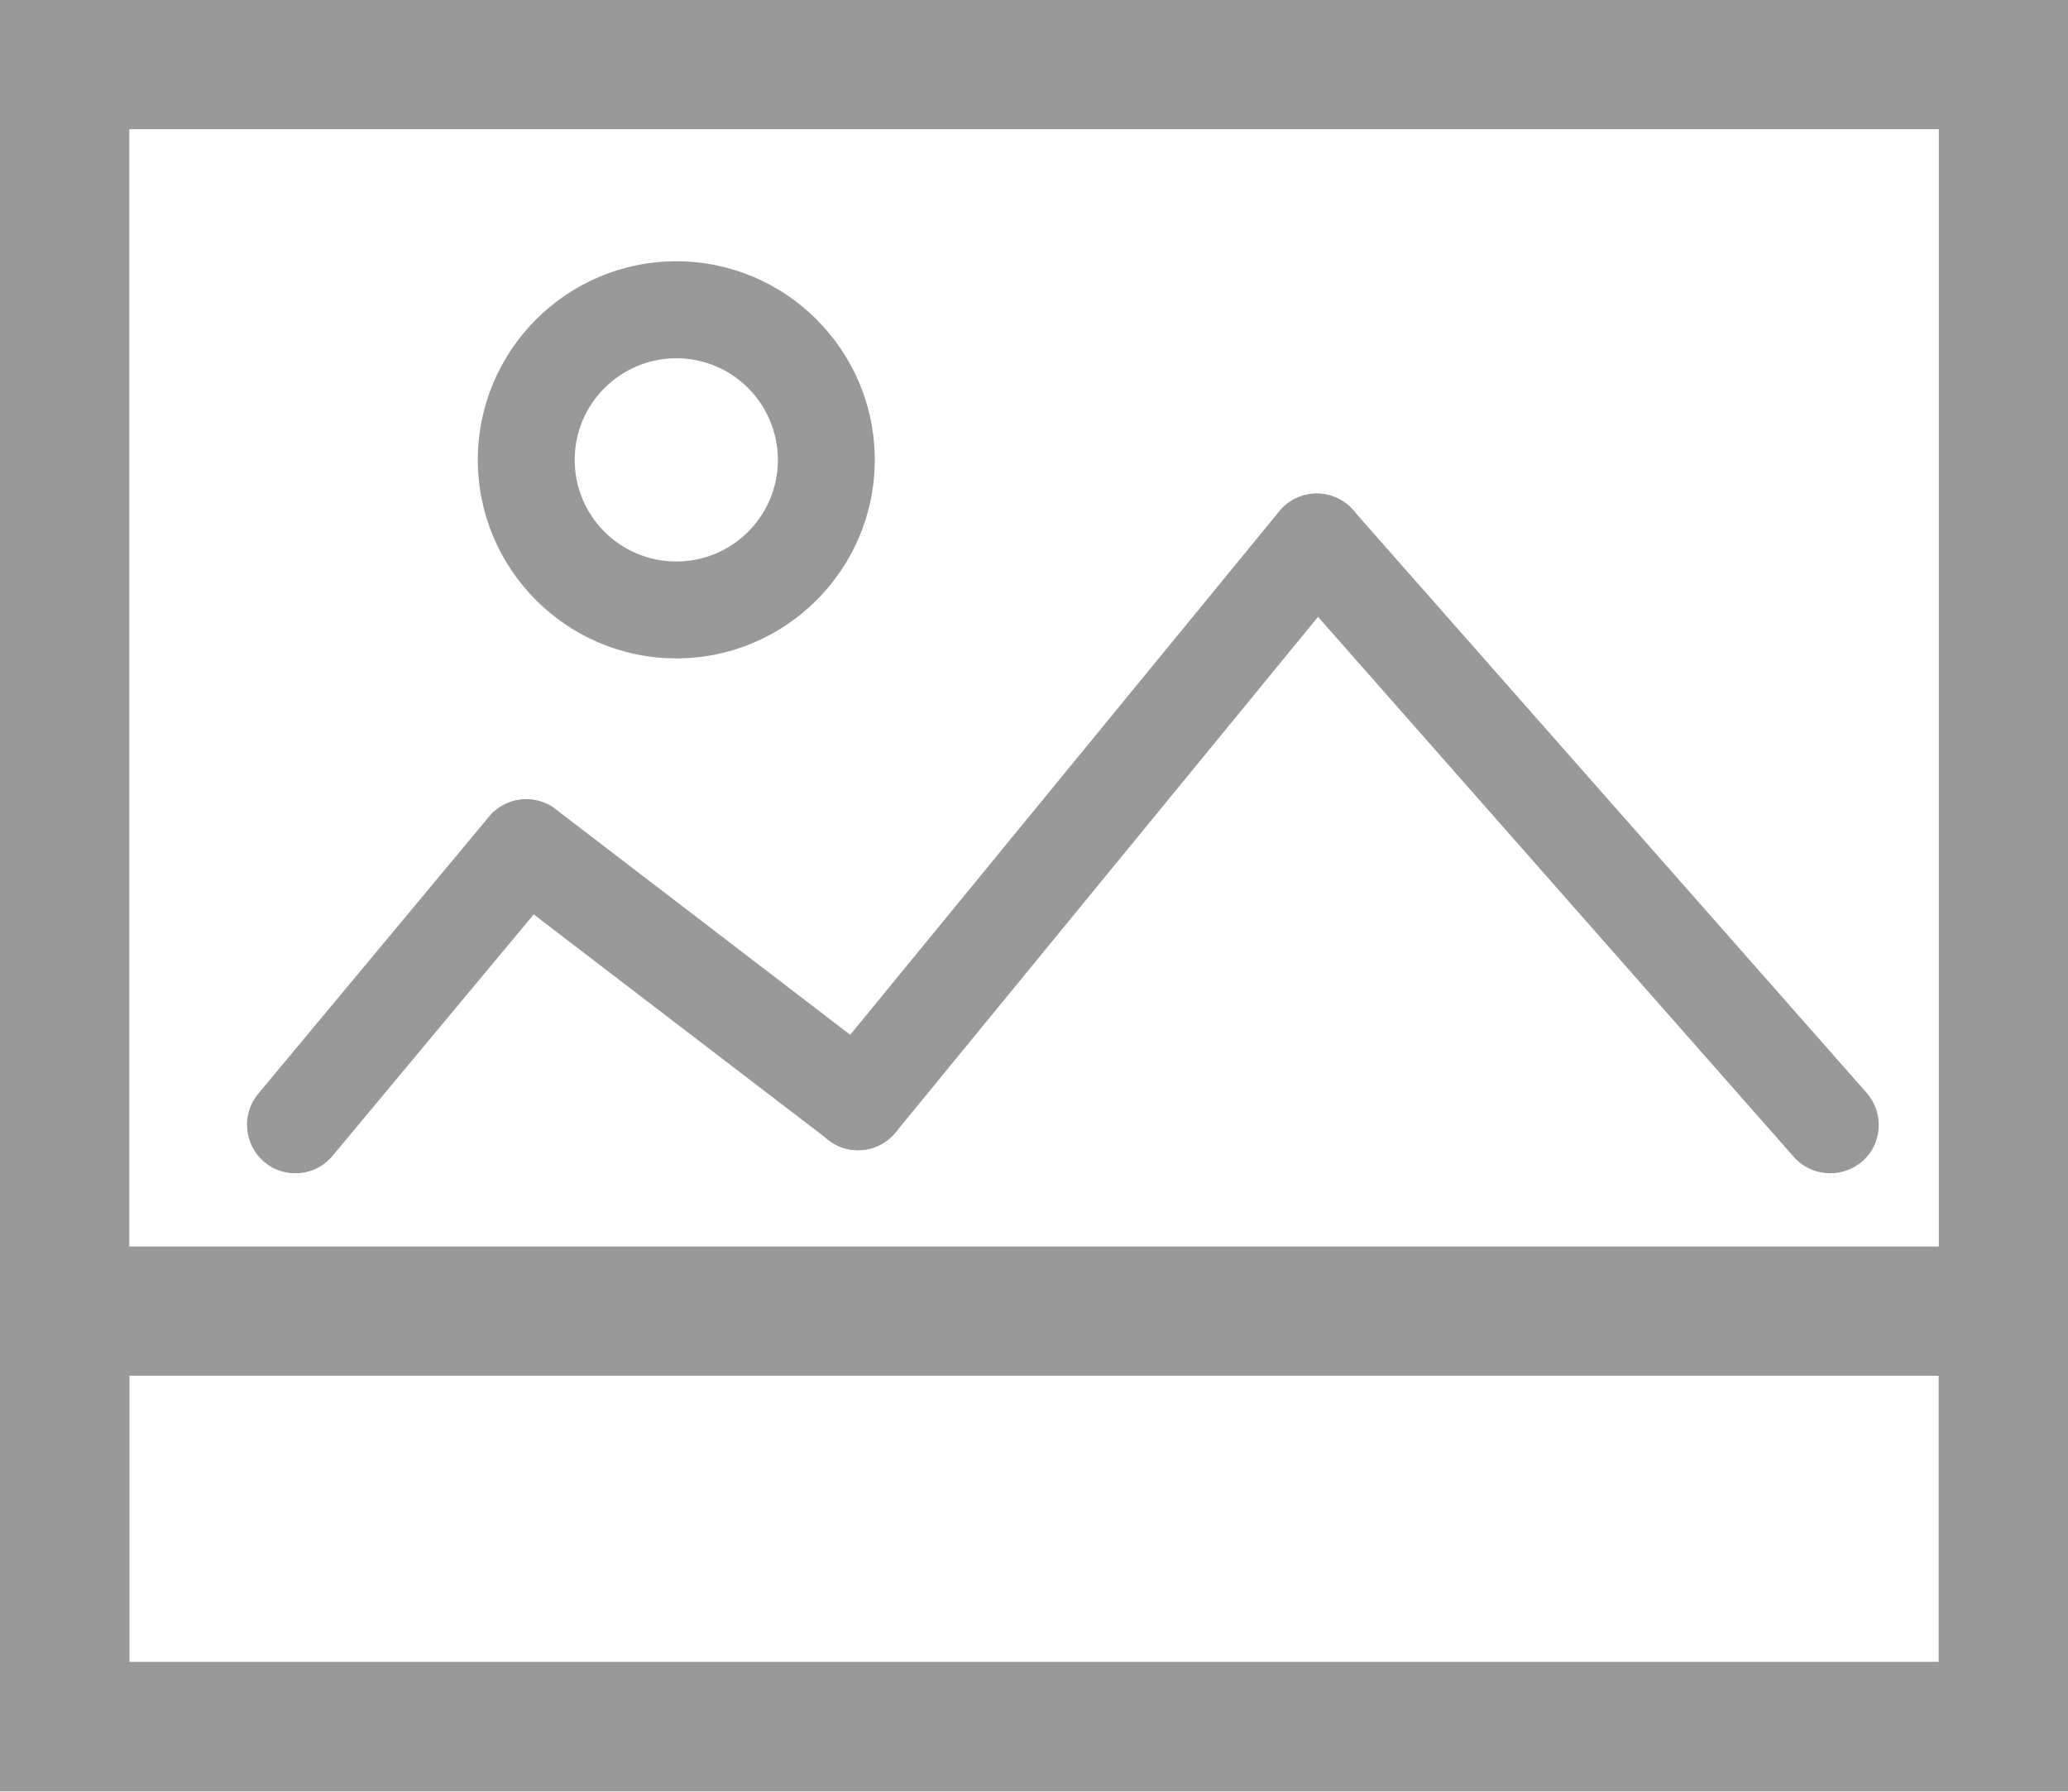
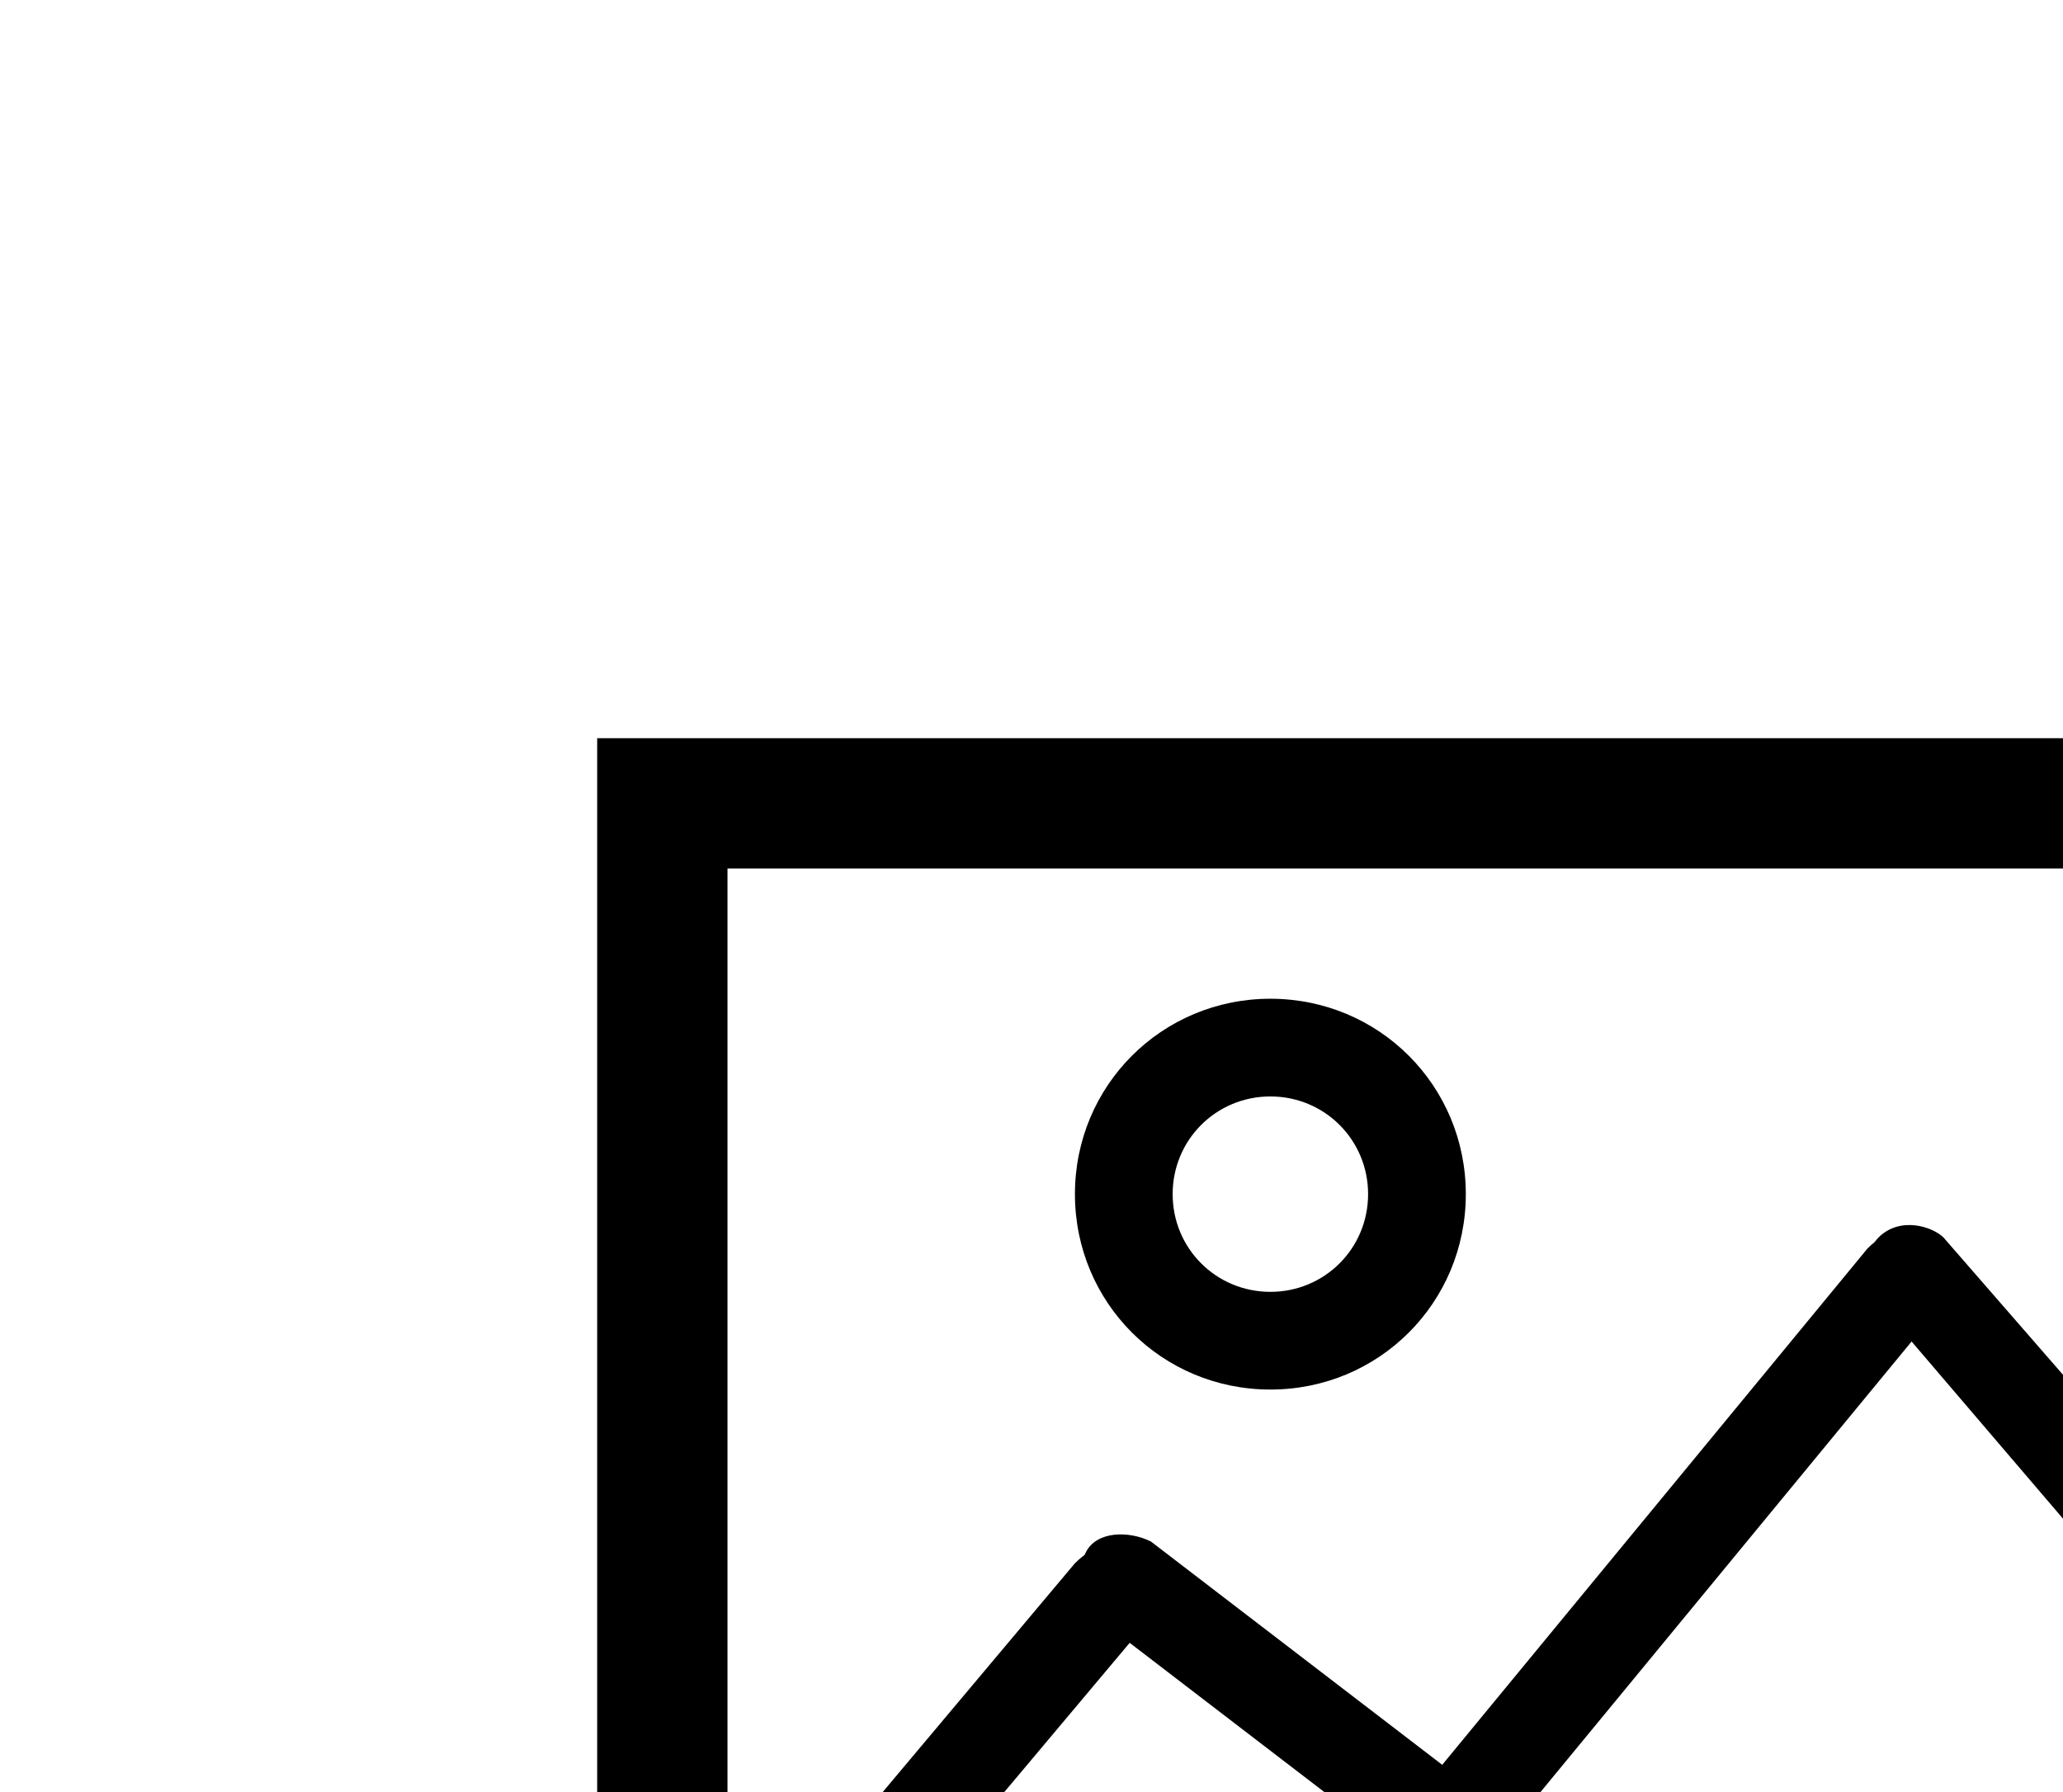
- <svg xmlns="http://www.w3.org/2000/svg" version="1.1" id="Layer_1" x="0px" y="0px" width="19px" height="16.455px" viewBox="5.5 6.773 19 16.455" enable-background="new 5.5 6.773 19 16.455" xml:space="preserve">
+ <svg xmlns="http://www.w3.org/2000/svg" version="1.1" id="Layer_1" x="0px" y="0px" width="19px" height="16.5px" viewBox="0 0 19 16.5" enable-background="new 0 0 19 16.5" xml:space="preserve">
  <g id="Layer_1_1_">
</g>
  <g id="Layer_5" display="none">
-     <rect x="-530.333" y="-466.52" display="inline" fill="#333333" width="3016" height="1758" />
+     <rect x="-530.3" y="-466.5" display="inline" fill="#333333" width="3016" height="1758" />
  </g>
  <g id="Layer_4">
</g>
  <g id="Layer_3">
</g>
  <g id="Layer_2">
    <g>
      <g>
-         <path fill="#999999" d="M24.5,23.228h-19v-5.004h19V23.228z M6.688,22.04h16.625v-2.629H6.688V22.04z" />
+         <path d="M24.5,23.2h-19v-5h19V23.2z M6.7,22h16.6v-2.6H6.7V22z" />
      </g>
      <g>
-         <path fill="#999999" d="M24.5,23.228h-19V6.773h19V23.228z M6.688,22.04h16.625V7.96H6.688V22.04z" />
+         <path d="M24.5,23.2h-19V6.8h19V23.2z M6.7,22h16.6V8H6.7V22z" />
      </g>
      <g>
-         <path fill="#999999" d="M8.214,17.551c-0.101,0-0.202-0.033-0.285-0.103c-0.188-0.158-0.214-0.438-0.057-0.627l2.12-2.545     c0.157-0.188,0.438-0.216,0.627-0.057c0.189,0.158,0.215,0.438,0.057,0.627l-2.12,2.544C8.469,17.496,8.342,17.551,8.214,17.551z     " />
+         <path d="M8.2,17.6c-0.1,0-0.2,0-0.3-0.1c-0.2-0.2-0.2-0.4-0.1-0.6l2.1-2.5c0.2-0.2,0.4-0.2,0.6-0.1c0.2,0.2,0.2,0.4,0.1,0.6     l-2.1,2.5C8.5,17.5,8.3,17.6,8.2,17.6z" />
      </g>
      <g>
-         <path fill="#999999" d="M13.383,17.339c-0.094,0-0.189-0.029-0.27-0.093l-3.048-2.332c-0.196-0.15-0.232-0.43-0.083-0.624     c0.149-0.196,0.429-0.234,0.624-0.083l3.048,2.334c0.196,0.148,0.232,0.43,0.083,0.623C13.65,17.278,13.518,17.339,13.383,17.339     z" />
+         <path d="M13.4,17.3c-0.1,0-0.2,0-0.3-0.1l-3-2.3c-0.2-0.1-0.2-0.4-0.1-0.6c0.1-0.2,0.4-0.2,0.6-0.1l3,2.3     c0.2,0.1,0.2,0.4,0.1,0.6C13.6,17.3,13.5,17.3,13.4,17.3z" />
      </g>
      <g>
-         <path fill="#999999" d="M13.383,17.339c-0.099,0-0.199-0.033-0.282-0.101c-0.19-0.156-0.218-0.436-0.062-0.627l4.215-5.142     c0.155-0.19,0.436-0.218,0.626-0.062c0.19,0.156,0.219,0.437,0.062,0.627l-4.214,5.142C13.64,17.283,13.512,17.339,13.383,17.339     z" />
+         <path d="M13.4,17.3c-0.1,0-0.2,0-0.3-0.1c-0.2-0.2-0.2-0.4-0.1-0.6l4.2-5.1c0.2-0.2,0.4-0.2,0.6-0.1c0.2,0.2,0.2,0.4,0.1,0.6     l-4.2,5.1C13.6,17.3,13.5,17.3,13.4,17.3z" />
      </g>
      <g>
-         <path fill="#999999" d="M22.316,17.551c-0.123,0-0.246-0.051-0.335-0.15l-4.717-5.354c-0.163-0.184-0.145-0.465,0.04-0.628     c0.185-0.163,0.466-0.145,0.628,0.04l4.718,5.353c0.162,0.185,0.146,0.467-0.039,0.629C22.525,17.515,22.42,17.551,22.316,17.551     z" />
+         <path d="M22.3,17.6c-0.1,0-0.2-0.1-0.3-0.1L17.3,12c-0.2-0.2-0.1-0.5,0-0.6c0.2-0.2,0.5-0.1,0.6,0l4.7,5.4c0.2,0.2,0.1,0.5,0,0.6     C22.5,17.5,22.4,17.6,22.3,17.6z" />
      </g>
      <g>
-         <path fill="#999999" d="M11.714,12.821c-1.006,0-1.824-0.818-1.824-1.824c0-1.006,0.818-1.824,1.824-1.824     c1.005,0,1.823,0.818,1.823,1.824C13.537,12.003,12.719,12.821,11.714,12.821z M11.714,10.064c-0.515,0-0.934,0.418-0.934,0.934     c0,0.515,0.418,0.933,0.934,0.933c0.515,0,0.933-0.418,0.933-0.933C12.646,10.482,12.229,10.064,11.714,10.064z" />
+         <path d="M11.7,12.8c-1,0-1.8-0.8-1.8-1.8s0.8-1.8,1.8-1.8c1,0,1.8,0.8,1.8,1.8S12.7,12.8,11.7,12.8z M11.7,10.1     c-0.5,0-0.9,0.4-0.9,0.9c0,0.5,0.4,0.9,0.9,0.9c0.5,0,0.9-0.4,0.9-0.9C12.6,10.5,12.2,10.1,11.7,10.1z" />
      </g>
    </g>
  </g>
</svg>
